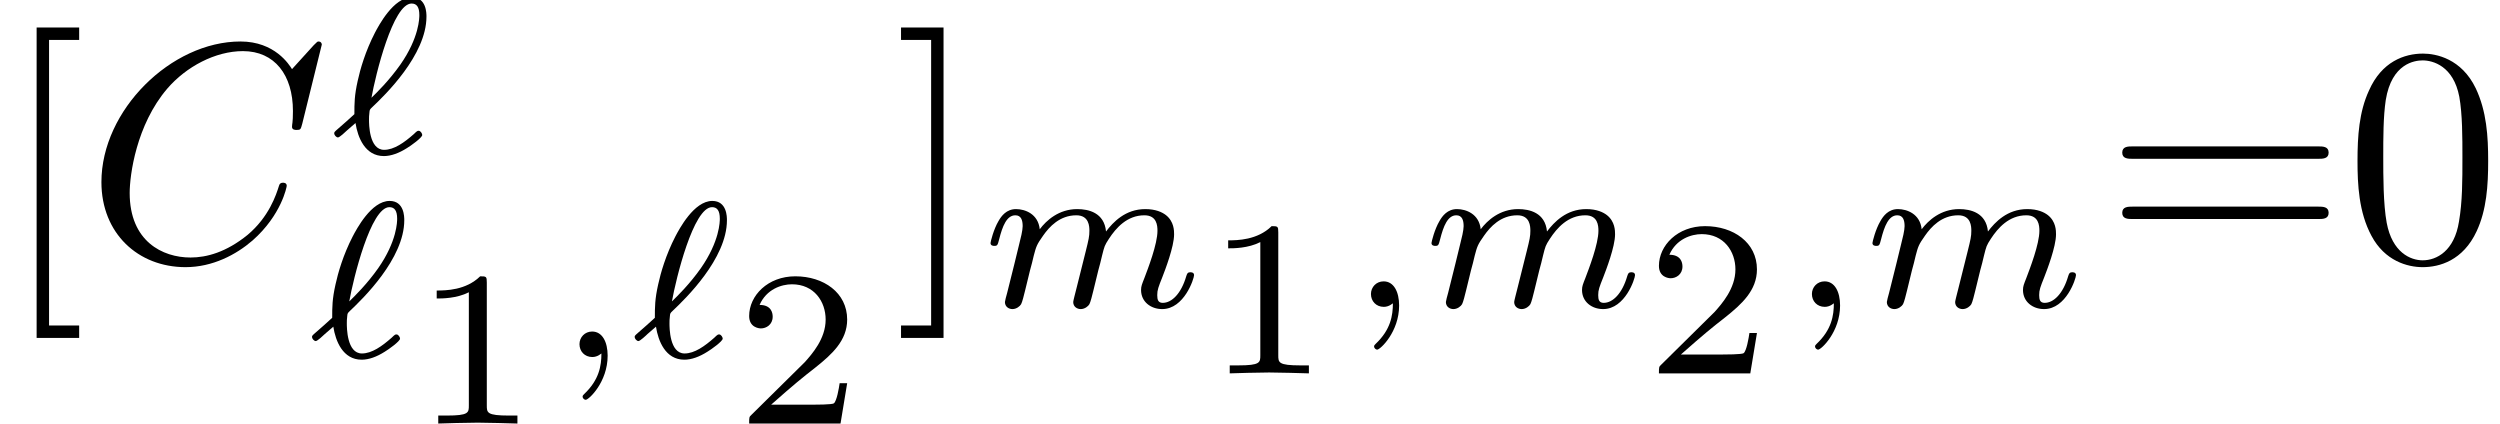
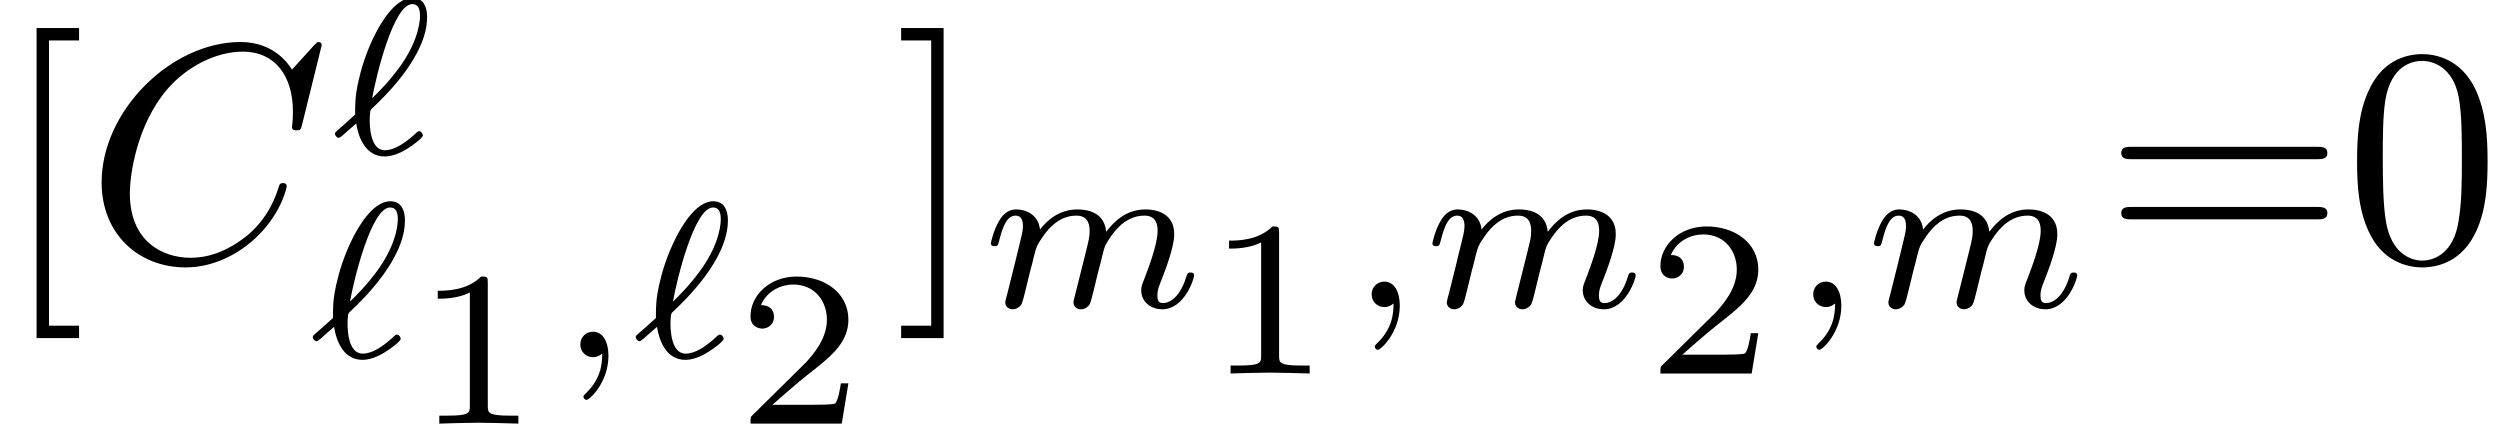
- <svg xmlns="http://www.w3.org/2000/svg" xmlns:xlink="http://www.w3.org/1999/xlink" height="13.322pt" version="1.1" viewBox="0 -4.786 78.635 13.322" width="78.635pt">
+ <svg xmlns="http://www.w3.org/2000/svg" xmlns:xlink="http://www.w3.org/1999/xlink" version="1.1" width="78.728pt" height="13.34pt" viewBox="0 -4.804 78.728 13.34">
  <defs>
-     <path d="M7.42 -6.786C7.42 -6.815 7.401 -6.883 7.313 -6.883C7.283 -6.883 7.274 -6.873 7.166 -6.766L6.483 -6.014C6.395 -6.151 5.946 -6.883 4.862 -6.883C2.685 -6.883 0.488 -4.725 0.488 -2.46C0.488 -0.849 1.64 0.215 3.134 0.215C3.983 0.215 4.725 -0.176 5.243 -0.625C6.151 -1.425 6.317 -2.314 6.317 -2.343C6.317 -2.441 6.219 -2.441 6.2 -2.441C6.141 -2.441 6.092 -2.421 6.073 -2.343C5.985 -2.06 5.76 -1.367 5.087 -0.801C4.413 -0.254 3.798 -0.088 3.29 -0.088C2.412 -0.088 1.377 -0.596 1.377 -2.119C1.377 -2.675 1.582 -4.257 2.558 -5.399C3.154 -6.092 4.071 -6.58 4.94 -6.58C5.936 -6.58 6.512 -5.829 6.512 -4.696C6.512 -4.306 6.483 -4.296 6.483 -4.198S6.59 -4.101 6.629 -4.101C6.756 -4.101 6.756 -4.12 6.805 -4.296L7.42 -6.786Z" id="g0-67" />
-     <path d="M4.491 -3.124C4.491 -3.905 4.442 -4.686 4.101 -5.409C3.651 -6.346 2.851 -6.502 2.441 -6.502C1.855 -6.502 1.142 -6.249 0.742 -5.341C0.43 -4.667 0.381 -3.905 0.381 -3.124C0.381 -2.392 0.42 -1.513 0.82 -0.771C1.24 0.02 1.953 0.215 2.431 0.215C2.958 0.215 3.7 0.01 4.13 -0.918C4.442 -1.591 4.491 -2.353 4.491 -3.124ZM2.431 0C2.05 0 1.474 -0.244 1.299 -1.181C1.191 -1.767 1.191 -2.665 1.191 -3.241C1.191 -3.866 1.191 -4.511 1.269 -5.038C1.455 -6.2 2.187 -6.288 2.431 -6.288C2.753 -6.288 3.398 -6.112 3.583 -5.145C3.681 -4.599 3.681 -3.857 3.681 -3.241C3.681 -2.509 3.681 -1.845 3.573 -1.22C3.427 -0.293 2.87 0 2.431 0Z" id="g1-48" />
-     <path d="M6.707 -3.193C6.854 -3.193 7.039 -3.193 7.039 -3.388S6.854 -3.583 6.717 -3.583H0.869C0.732 -3.583 0.547 -3.583 0.547 -3.388S0.732 -3.193 0.879 -3.193H6.707ZM6.717 -1.299C6.854 -1.299 7.039 -1.299 7.039 -1.494S6.854 -1.689 6.707 -1.689H0.879C0.732 -1.689 0.547 -1.689 0.547 -1.494S0.732 -1.299 0.869 -1.299H6.717Z" id="g1-61" />
-     <path d="M2.49 2.441V2.05H1.543V-6.932H2.49V-7.323H1.152V2.441H2.49Z" id="g1-91" />
-     <path d="M1.552 -7.323H0.215V-6.932H1.162V2.05H0.215V2.441H1.552V-7.323Z" id="g1-93" />
-     <path d="M1.471 -0.112C1.471 0.272 1.402 0.718 0.928 1.165C0.9 1.193 0.879 1.213 0.879 1.248C0.879 1.297 0.934 1.346 0.976 1.346C1.074 1.346 1.667 0.788 1.667 -0.042C1.667 -0.474 1.499 -0.802 1.179 -0.802C0.948 -0.802 0.781 -0.621 0.781 -0.404C0.781 -0.181 0.941 0 1.186 0C1.353 0 1.465 -0.112 1.471 -0.112Z" id="g2-59" />
-     <path d="M0.83 -0.955C0.9 -0.502 1.13 0.084 1.723 0.084C1.946 0.084 2.197 -0.007 2.448 -0.167C2.566 -0.237 2.929 -0.495 2.929 -0.579C2.929 -0.621 2.88 -0.711 2.817 -0.711C2.783 -0.711 2.769 -0.711 2.664 -0.607C2.364 -0.342 2.043 -0.112 1.73 -0.112C1.255 -0.112 1.255 -0.928 1.255 -1.06C1.255 -1.151 1.255 -1.165 1.269 -1.297C1.276 -1.367 1.276 -1.381 1.36 -1.458C1.743 -1.82 3.062 -3.089 3.062 -4.303C3.062 -4.407 3.062 -4.91 2.601 -4.91C2.022 -4.91 1.555 -4.01 1.444 -3.801C1.137 -3.208 0.976 -2.636 0.9 -2.287C0.795 -1.82 0.795 -1.576 0.795 -1.234C0.746 -1.186 0.349 -0.83 0.279 -0.774C0.167 -0.676 0.16 -0.669 0.16 -0.628C0.16 -0.579 0.223 -0.502 0.279 -0.502C0.328 -0.502 0.516 -0.676 0.565 -0.725L0.83 -0.955ZM1.332 -1.75C1.458 -2.462 2.008 -4.714 2.594 -4.714C2.755 -4.714 2.838 -4.603 2.838 -4.352C2.838 -4.268 2.838 -3.647 2.239 -2.79C1.883 -2.287 1.499 -1.911 1.332 -1.75Z" id="g2-96" />
-     <path d="M3.027 -0.565C2.992 -0.425 2.929 -0.188 2.929 -0.153C2.929 0 3.055 0.07 3.166 0.07C3.292 0.07 3.403 -0.021 3.438 -0.084S3.529 -0.37 3.564 -0.516C3.599 -0.649 3.675 -0.969 3.717 -1.144C3.759 -1.297 3.801 -1.451 3.836 -1.611C3.912 -1.911 3.912 -1.925 4.052 -2.141C4.275 -2.483 4.624 -2.88 5.168 -2.88C5.558 -2.88 5.579 -2.559 5.579 -2.392C5.579 -1.974 5.279 -1.2 5.168 -0.907C5.091 -0.711 5.063 -0.649 5.063 -0.53C5.063 -0.16 5.37 0.07 5.726 0.07C6.423 0.07 6.73 -0.893 6.73 -0.997C6.73 -1.088 6.639 -1.088 6.618 -1.088C6.521 -1.088 6.514 -1.046 6.486 -0.969C6.325 -0.411 6.025 -0.126 5.746 -0.126C5.6 -0.126 5.572 -0.223 5.572 -0.37C5.572 -0.53 5.607 -0.621 5.732 -0.934C5.816 -1.151 6.102 -1.89 6.102 -2.28C6.102 -2.392 6.102 -2.685 5.844 -2.887C5.726 -2.978 5.523 -3.075 5.196 -3.075C4.568 -3.075 4.184 -2.664 3.961 -2.371C3.905 -2.964 3.41 -3.075 3.055 -3.075C2.476 -3.075 2.085 -2.72 1.876 -2.441C1.827 -2.922 1.416 -3.075 1.13 -3.075C0.83 -3.075 0.669 -2.859 0.579 -2.699C0.425 -2.441 0.328 -2.043 0.328 -2.008C0.328 -1.918 0.425 -1.918 0.446 -1.918C0.544 -1.918 0.551 -1.939 0.6 -2.127C0.704 -2.538 0.837 -2.88 1.109 -2.88C1.29 -2.88 1.339 -2.727 1.339 -2.538C1.339 -2.406 1.276 -2.148 1.227 -1.96S1.109 -1.485 1.074 -1.332L0.851 -0.439C0.823 -0.349 0.781 -0.174 0.781 -0.153C0.781 0 0.907 0.07 1.018 0.07C1.144 0.07 1.255 -0.021 1.29 -0.084S1.381 -0.37 1.416 -0.516C1.451 -0.649 1.527 -0.969 1.569 -1.144C1.611 -1.297 1.653 -1.451 1.688 -1.611C1.764 -1.897 1.778 -1.953 1.981 -2.239C2.176 -2.518 2.504 -2.88 3.027 -2.88C3.431 -2.88 3.438 -2.525 3.438 -2.392C3.438 -2.218 3.417 -2.127 3.32 -1.736L3.027 -0.565Z" id="g2-109" />
-     <path d="M2.336 -4.435C2.336 -4.624 2.322 -4.631 2.127 -4.631C1.681 -4.191 1.046 -4.184 0.76 -4.184V-3.933C0.928 -3.933 1.388 -3.933 1.771 -4.129V-0.572C1.771 -0.342 1.771 -0.251 1.074 -0.251H0.809V0C0.934 -0.007 1.792 -0.028 2.05 -0.028C2.267 -0.028 3.145 -0.007 3.299 0V-0.251H3.034C2.336 -0.251 2.336 -0.342 2.336 -0.572V-4.435Z" id="g3-49" />
-     <path d="M3.522 -1.269H3.285C3.264 -1.116 3.194 -0.704 3.103 -0.635C3.048 -0.593 2.511 -0.593 2.413 -0.593H1.13C1.862 -1.241 2.106 -1.437 2.525 -1.764C3.041 -2.176 3.522 -2.608 3.522 -3.271C3.522 -4.115 2.783 -4.631 1.89 -4.631C1.025 -4.631 0.439 -4.024 0.439 -3.382C0.439 -3.027 0.739 -2.992 0.809 -2.992C0.976 -2.992 1.179 -3.11 1.179 -3.361C1.179 -3.487 1.13 -3.731 0.767 -3.731C0.983 -4.226 1.458 -4.38 1.785 -4.38C2.483 -4.38 2.845 -3.836 2.845 -3.271C2.845 -2.664 2.413 -2.183 2.19 -1.932L0.509 -0.272C0.439 -0.209 0.439 -0.195 0.439 0H3.313L3.522 -1.269Z" id="g3-50" />
+     <path id="g2-59" d="M1.471-.112C1.471 .272 1.402 .718 .928 1.165C.9 1.193 .879 1.213 .879 1.248C.879 1.297 .934 1.346 .976 1.346C1.074 1.346 1.667 .788 1.667-.042C1.667-.474 1.499-.802 1.179-.802C.948-.802 .781-.621 .781-.404C.781-.181 .941 0 1.186 0C1.353 0 1.465-.112 1.471-.112Z" />
+     <path id="g2-96" d="M.83-.955C.9-.502 1.13 .084 1.723 .084C1.946 .084 2.197-.007 2.448-.167C2.566-.237 2.929-.495 2.929-.579C2.929-.621 2.88-.711 2.817-.711C2.783-.711 2.769-.711 2.664-.607C2.364-.342 2.043-.112 1.73-.112C1.255-.112 1.255-.928 1.255-1.06C1.255-1.151 1.255-1.165 1.269-1.297C1.276-1.367 1.276-1.381 1.36-1.458C1.743-1.82 3.062-3.089 3.062-4.303C3.062-4.407 3.062-4.91 2.601-4.91C2.022-4.91 1.555-4.01 1.444-3.801C1.137-3.208 .976-2.636 .9-2.287C.795-1.82 .795-1.576 .795-1.234C.746-1.186 .349-.83 .279-.774C.167-.676 .16-.669 .16-.628C.16-.579 .223-.502 .279-.502C.328-.502 .516-.676 .565-.725L.83-.955ZM1.332-1.75C1.458-2.462 2.008-4.714 2.594-4.714C2.755-4.714 2.838-4.603 2.838-4.352C2.838-4.268 2.838-3.647 2.239-2.79C1.883-2.287 1.499-1.911 1.332-1.75Z" />
+     <path id="g2-109" d="M3.027-.565C2.992-.425 2.929-.188 2.929-.153C2.929 0 3.055 .07 3.166 .07C3.292 .07 3.403-.021 3.438-.084S3.529-.37 3.564-.516C3.599-.649 3.675-.969 3.717-1.144C3.759-1.297 3.801-1.451 3.836-1.611C3.912-1.911 3.912-1.925 4.052-2.141C4.275-2.483 4.624-2.88 5.168-2.88C5.558-2.88 5.579-2.559 5.579-2.392C5.579-1.974 5.279-1.2 5.168-.907C5.091-.711 5.063-.649 5.063-.53C5.063-.16 5.37 .07 5.726 .07C6.423 .07 6.73-.893 6.73-.997C6.73-1.088 6.639-1.088 6.618-1.088C6.521-1.088 6.514-1.046 6.486-.969C6.325-.411 6.025-.126 5.746-.126C5.6-.126 5.572-.223 5.572-.37C5.572-.53 5.607-.621 5.733-.934C5.816-1.151 6.102-1.89 6.102-2.28C6.102-2.392 6.102-2.685 5.844-2.887C5.726-2.978 5.523-3.075 5.196-3.075C4.568-3.075 4.184-2.664 3.961-2.371C3.905-2.964 3.41-3.075 3.055-3.075C2.476-3.075 2.085-2.72 1.876-2.441C1.827-2.922 1.416-3.075 1.13-3.075C.83-3.075 .669-2.859 .579-2.699C.425-2.441 .328-2.043 .328-2.008C.328-1.918 .425-1.918 .446-1.918C.544-1.918 .551-1.939 .6-2.127C.704-2.538 .837-2.88 1.109-2.88C1.29-2.88 1.339-2.727 1.339-2.538C1.339-2.406 1.276-2.148 1.227-1.96S1.109-1.485 1.074-1.332L.851-.439C.823-.349 .781-.174 .781-.153C.781 0 .907 .07 1.018 .07C1.144 .07 1.255-.021 1.29-.084S1.381-.37 1.416-.516C1.451-.649 1.527-.969 1.569-1.144C1.611-1.297 1.653-1.451 1.688-1.611C1.764-1.897 1.778-1.953 1.981-2.239C2.176-2.518 2.504-2.88 3.027-2.88C3.431-2.88 3.438-2.525 3.438-2.392C3.438-2.218 3.417-2.127 3.32-1.736L3.027-.565Z" />
+     <path id="g3-49" d="M2.336-4.435C2.336-4.624 2.322-4.631 2.127-4.631C1.681-4.191 1.046-4.184 .76-4.184V-3.933C.928-3.933 1.388-3.933 1.771-4.129V-.572C1.771-.342 1.771-.251 1.074-.251H.809V0C.934-.007 1.792-.028 2.05-.028C2.267-.028 3.145-.007 3.299 0V-.251H3.034C2.336-.251 2.336-.342 2.336-.572V-4.435Z" />
+     <path id="g3-50" d="M3.522-1.269H3.285C3.264-1.116 3.194-.704 3.103-.635C3.048-.593 2.511-.593 2.413-.593H1.13C1.862-1.241 2.106-1.437 2.525-1.764C3.041-2.176 3.522-2.608 3.522-3.271C3.522-4.115 2.783-4.631 1.89-4.631C1.025-4.631 .439-4.024 .439-3.382C.439-3.027 .739-2.992 .809-2.992C.976-2.992 1.179-3.11 1.179-3.361C1.179-3.487 1.13-3.731 .767-3.731C.983-4.226 1.458-4.38 1.785-4.38C2.483-4.38 2.845-3.836 2.845-3.271C2.845-2.664 2.413-2.183 2.19-1.932L.509-.272C.439-.209 .439-.195 .439 0H3.313L3.522-1.269Z" />
+     <path id="g0-67" d="M7.42-6.786C7.42-6.815 7.401-6.883 7.313-6.883C7.283-6.883 7.274-6.873 7.166-6.766L6.483-6.014C6.395-6.151 5.946-6.883 4.862-6.883C2.685-6.883 .488-4.725 .488-2.46C.488-.849 1.64 .215 3.134 .215C3.983 .215 4.725-.176 5.243-.625C6.151-1.425 6.317-2.314 6.317-2.343C6.317-2.441 6.219-2.441 6.2-2.441C6.141-2.441 6.092-2.421 6.073-2.343C5.985-2.06 5.76-1.367 5.087-.801C4.413-.254 3.798-.088 3.29-.088C2.412-.088 1.377-.596 1.377-2.119C1.377-2.675 1.582-4.257 2.558-5.399C3.154-6.092 4.071-6.58 4.94-6.58C5.936-6.58 6.512-5.829 6.512-4.696C6.512-4.306 6.483-4.296 6.483-4.198S6.59-4.101 6.629-4.101C6.756-4.101 6.756-4.12 6.805-4.296L7.42-6.786Z" />
+     <path id="g1-48" d="M4.491-3.124C4.491-3.905 4.442-4.686 4.101-5.409C3.651-6.346 2.851-6.502 2.441-6.502C1.855-6.502 1.142-6.249 .742-5.341C.43-4.667 .381-3.905 .381-3.124C.381-2.392 .42-1.513 .82-.771C1.24 .02 1.953 .215 2.431 .215C2.958 .215 3.7 .01 4.13-.918C4.442-1.591 4.491-2.353 4.491-3.124ZM2.431 0C2.05 0 1.474-.244 1.299-1.181C1.191-1.767 1.191-2.665 1.191-3.241C1.191-3.866 1.191-4.511 1.269-5.038C1.455-6.2 2.187-6.288 2.431-6.288C2.753-6.288 3.398-6.112 3.583-5.145C3.681-4.599 3.681-3.857 3.681-3.241C3.681-2.509 3.681-1.845 3.573-1.22C3.427-.293 2.87 0 2.431 0Z" />
+     <path id="g1-61" d="M6.707-3.193C6.854-3.193 7.039-3.193 7.039-3.388S6.854-3.583 6.717-3.583H.869C.732-3.583 .547-3.583 .547-3.388S.732-3.193 .879-3.193H6.707ZM6.717-1.299C6.854-1.299 7.039-1.299 7.039-1.494S6.854-1.689 6.707-1.689H.879C.732-1.689 .547-1.689 .547-1.494S.732-1.299 .869-1.299H6.717Z" />
+     <path id="g1-91" d="M2.49 2.441V2.05H1.543V-6.932H2.49V-7.323H1.152V2.441H2.49Z" />
+     <path id="g1-93" d="M1.552-7.323H.215V-6.932H1.162V2.05H.215V2.441H1.552V-7.323Z" />
  </defs>
  <g id="page1">
-     <use x="0" xlink:href="#g1-91" y="3.402" />
-     <use x="2.702" xlink:href="#g0-67" y="3.402" />
-     <use x="10.352" xlink:href="#g2-96" y="0.039" />
-     <use x="9.654" xlink:href="#g2-96" y="6.444" />
-     <use x="12.976" xlink:href="#g3-49" y="8.536" />
-     <use x="17.446" xlink:href="#g2-59" y="6.444" />
-     <use x="19.803" xlink:href="#g2-96" y="6.444" />
-     <use x="23.125" xlink:href="#g3-50" y="8.536" />
-     <use x="28.126" xlink:href="#g1-93" y="3.402" />
-     <use x="30.828" xlink:href="#g2-109" y="4.866" />
-     <use x="37.871" xlink:href="#g3-49" y="6.958" />
-     <use x="42.341" xlink:href="#g2-59" y="4.866" />
-     <use x="44.698" xlink:href="#g2-109" y="4.866" />
-     <use x="51.741" xlink:href="#g3-50" y="6.958" />
-     <use x="56.211" xlink:href="#g2-59" y="4.866" />
-     <use x="58.568" xlink:href="#g2-109" y="4.866" />
-     <use x="66.206" xlink:href="#g1-61" y="3.402" />
-     <use x="73.772" xlink:href="#g1-48" y="3.402" />
+     <use x="0" y="3.402" xlink:href="#g1-91" />
+     <use x="2.712" y="3.402" xlink:href="#g0-67" />
+     <use x="10.388" y=".039" xlink:href="#g2-96" />
+     <use x="9.69" y="6.444" xlink:href="#g2-96" />
+     <use x="13.025" y="8.536" xlink:href="#g3-49" />
+     <use x="17.494" y="6.444" xlink:href="#g2-59" />
+     <use x="19.86" y="6.444" xlink:href="#g2-96" />
+     <use x="23.195" y="8.536" xlink:href="#g3-50" />
+     <use x="28.163" y="3.402" xlink:href="#g1-93" />
+     <use x="30.875" y="4.866" xlink:href="#g2-109" />
+     <use x="37.944" y="6.958" xlink:href="#g3-49" />
+     <use x="42.414" y="4.866" xlink:href="#g2-59" />
+     <use x="44.78" y="4.866" xlink:href="#g2-109" />
+     <use x="51.849" y="6.958" xlink:href="#g3-50" />
+     <use x="56.319" y="4.866" xlink:href="#g2-59" />
+     <use x="58.685" y="4.866" xlink:href="#g2-109" />
+     <use x="66.253" y="3.402" xlink:href="#g1-61" />
+     <use x="73.846" y="3.402" xlink:href="#g1-48" />
  </g>
</svg>
